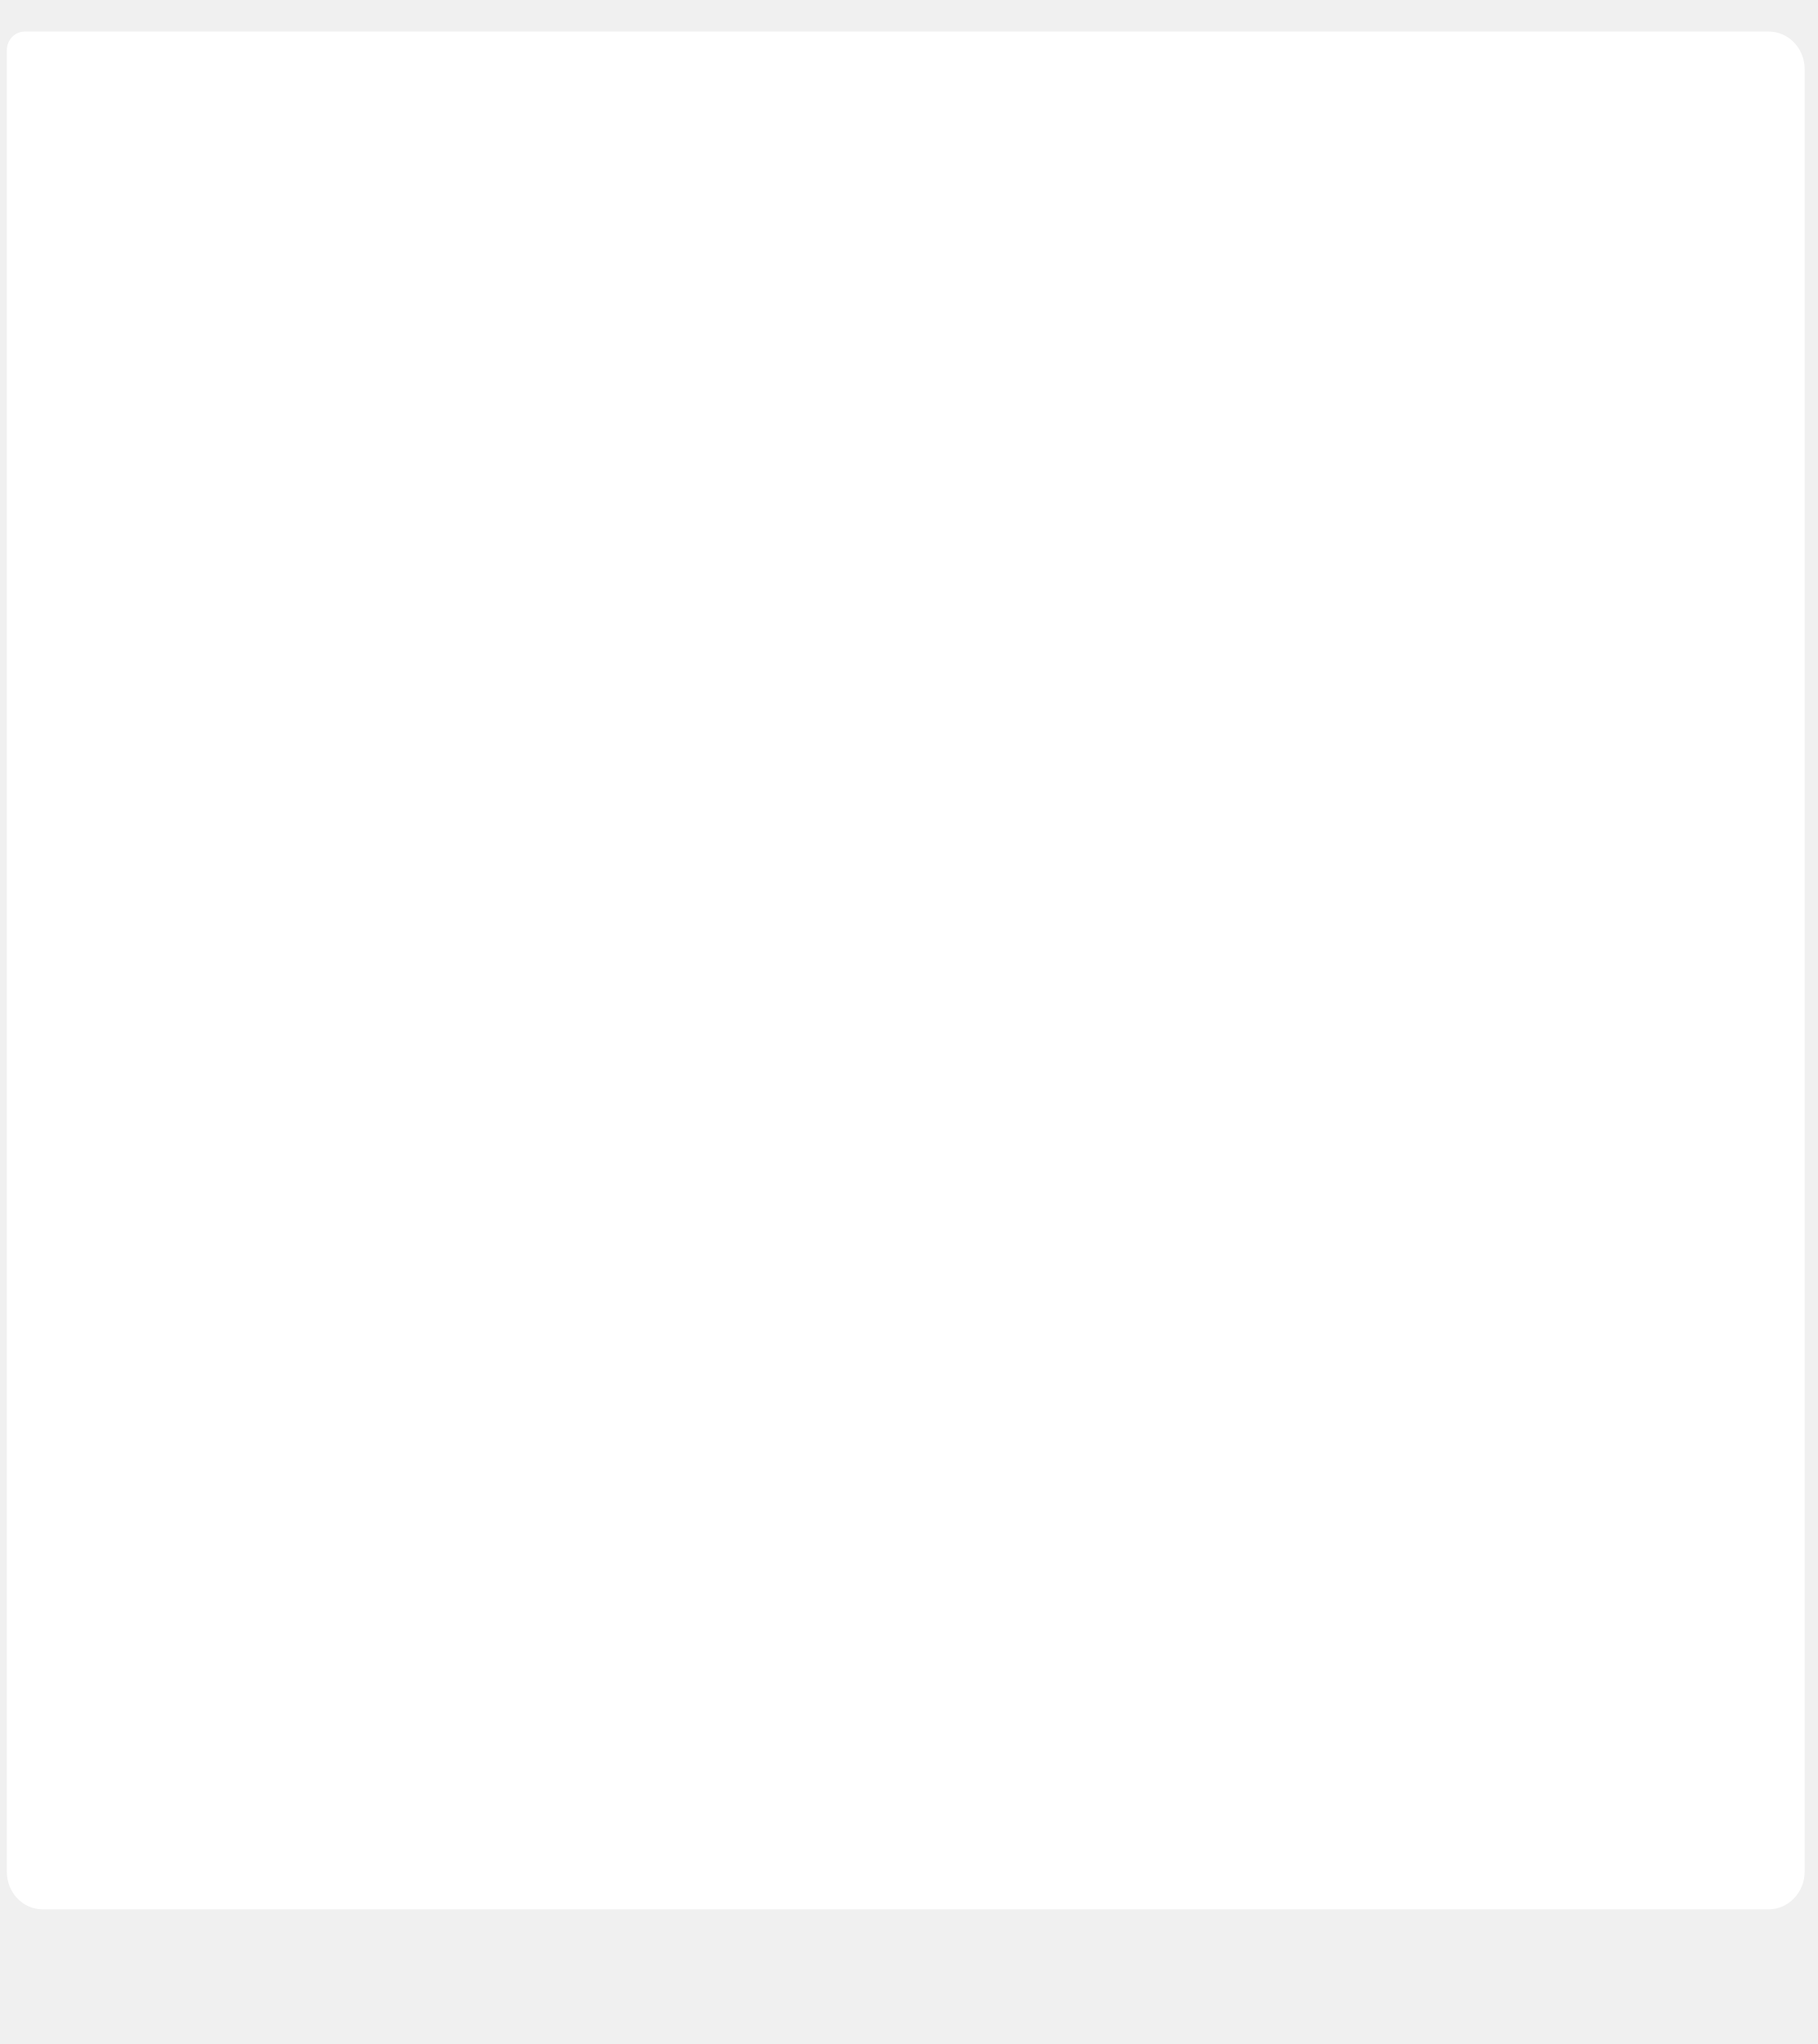
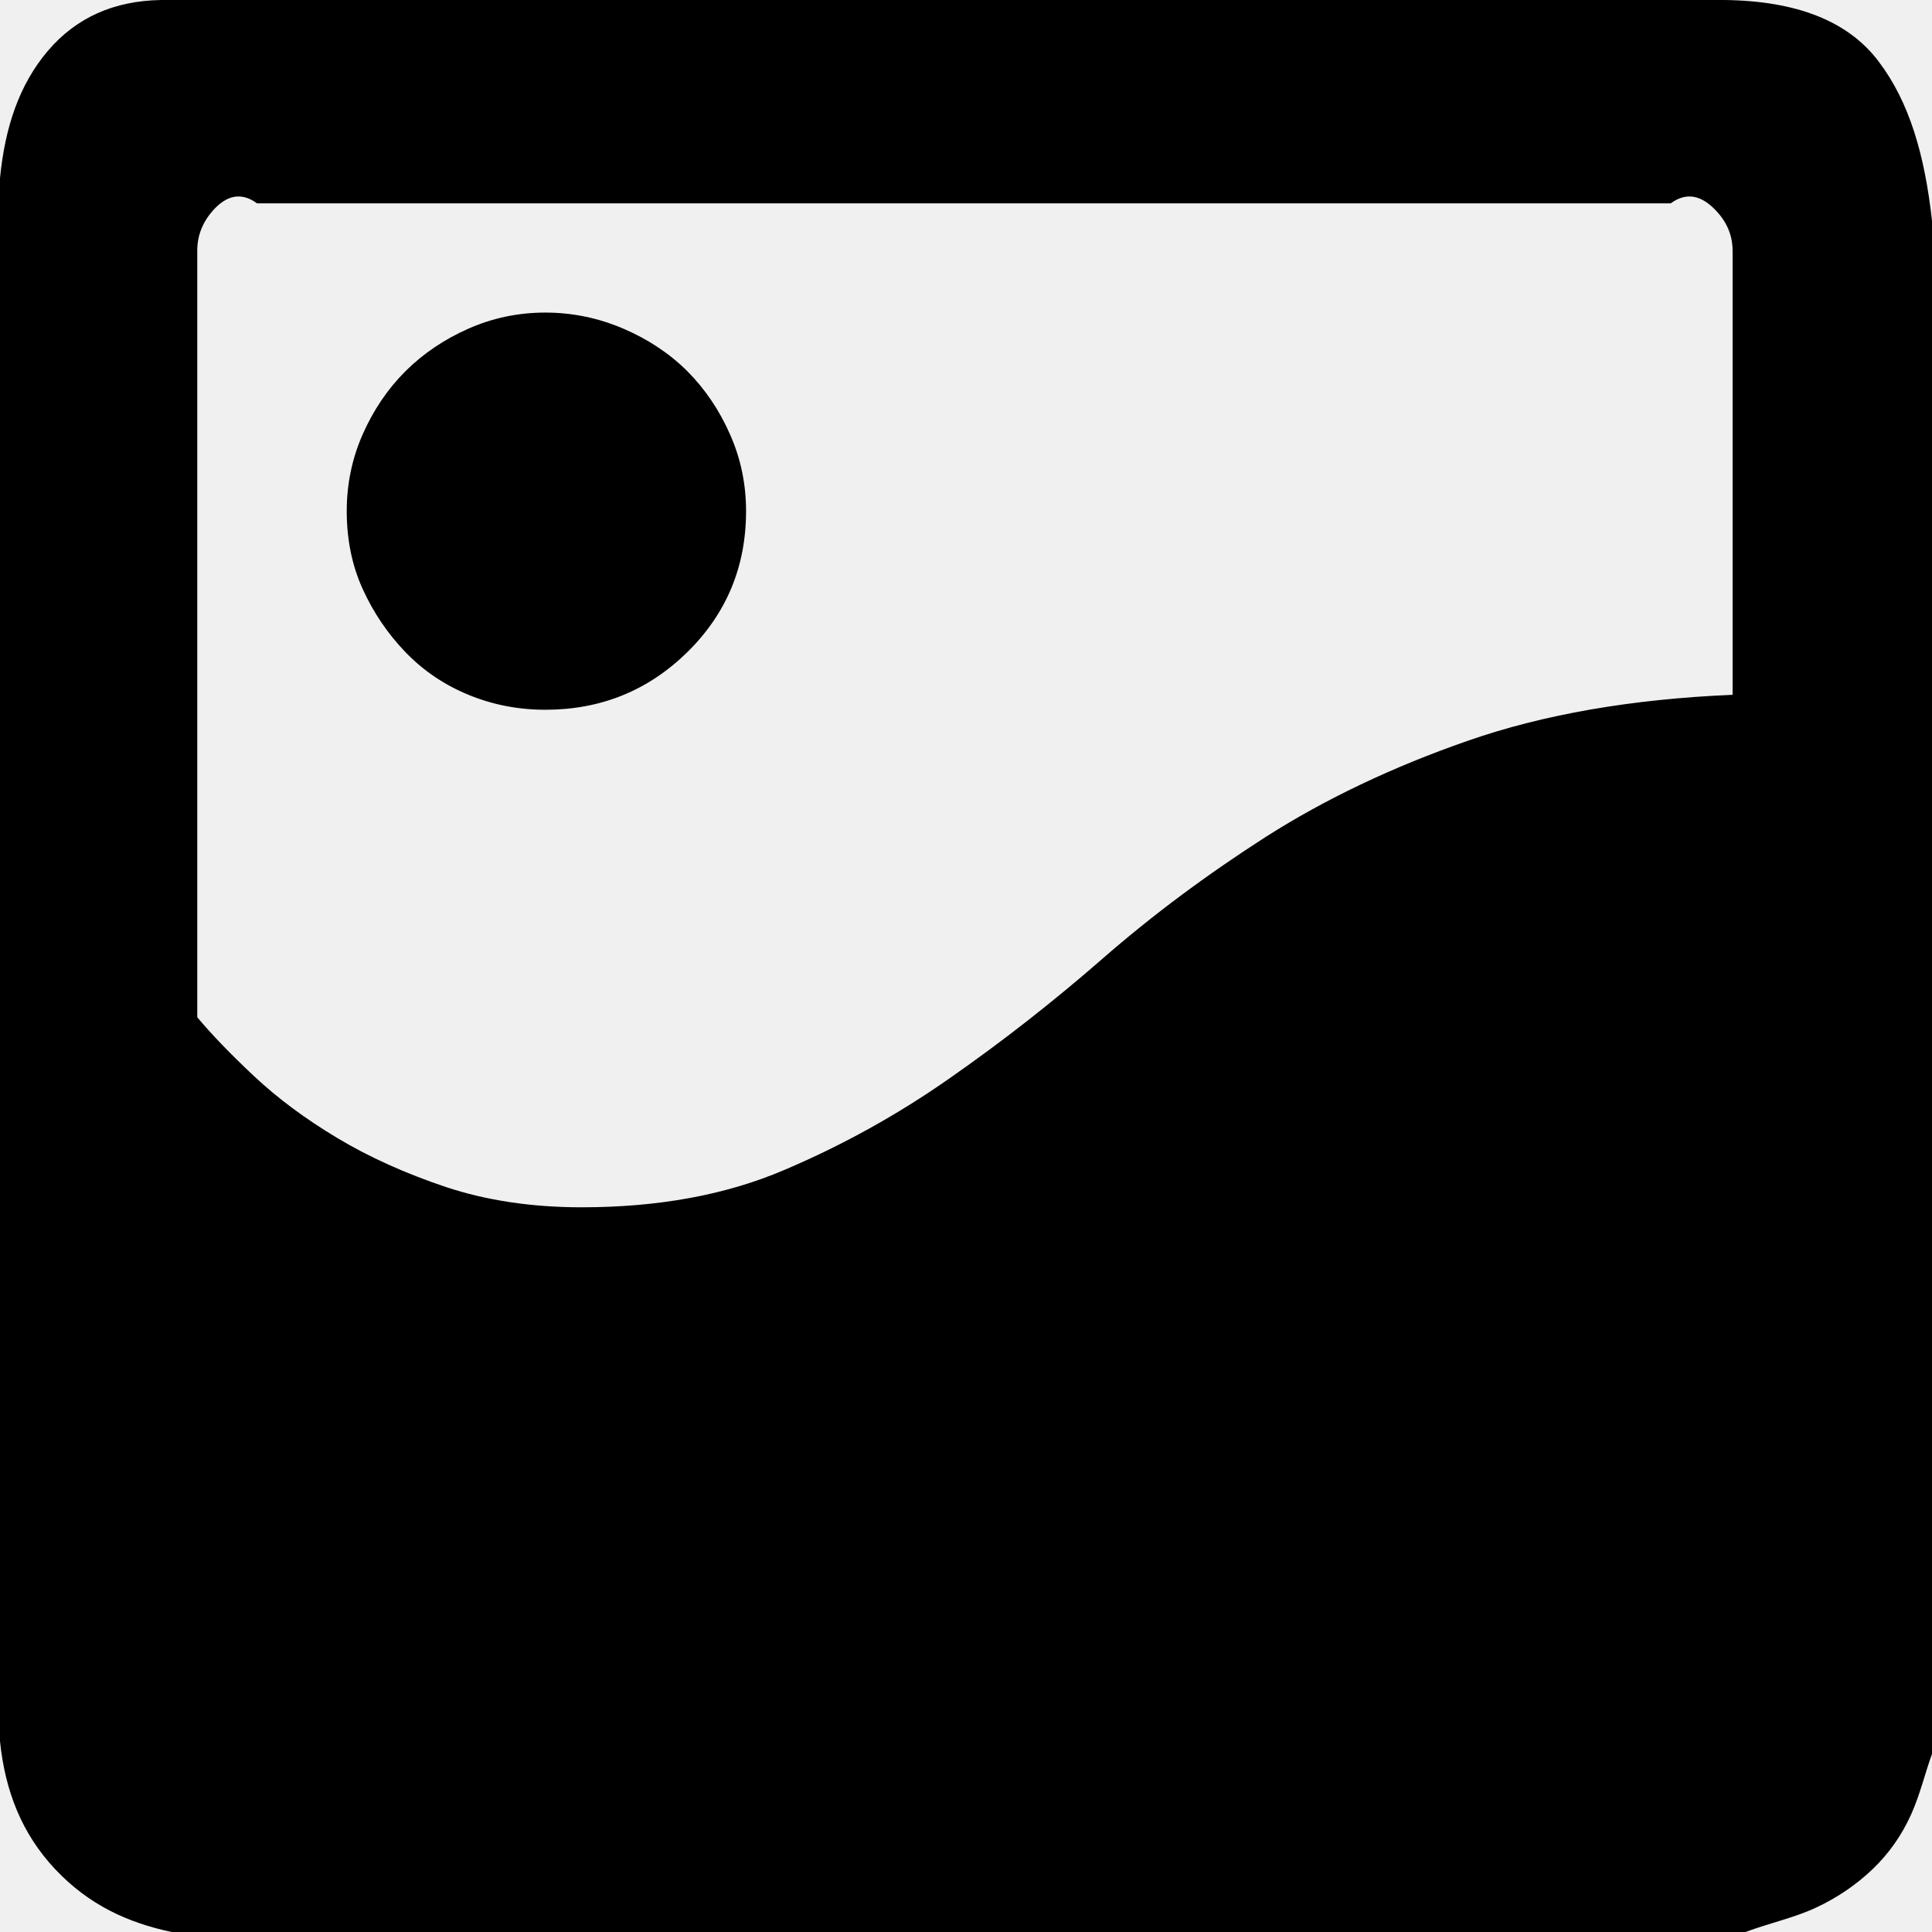
- <svg xmlns="http://www.w3.org/2000/svg" version="1.1" width="8px" height="9px">
-   <g transform="matrix(1 0 0 1 -2226 -84 )">
-     <path d="M 0.03 8.241  C 0.03 8.332  0.099 8.407  0.188 8.407  L 7.786 8.407  C 7.873 8.407  7.944 8.332  7.944 8.241  L 7.944 0.304  C 7.944 0.213  7.873 0.139  7.786 0.139  L 0.109 0.139  C 0.065 0.139  0.03 0.176  0.03 0.221  L 0.03 8.241  Z " fill-rule="nonzero" fill="#ffffff" stroke="none" transform="matrix(1 0 0 1 2226 84 )" />
+ <svg xmlns="http://www.w3.org/2000/svg" version="1.1" width="19px" height="19px">
+   <g transform="matrix(1 0 0 1 -16 -184 )">
+     <path d="M 4.607 3.232  C 4.845 3.127  5.097 3.074  5.363 3.074  C 5.629 3.074  5.885 3.127  6.13 3.232  C 6.375 3.337  6.585 3.477  6.76 3.651  C 6.934 3.826  7.074 4.033  7.179 4.271  C 7.285 4.509  7.337 4.761  7.337 5.027  C 7.337 5.573  7.144 6.035  6.76 6.413  C 6.375 6.791  5.909 6.98  5.363 6.98  C 5.097 6.98  4.845 6.931  4.607 6.833  C 4.369 6.735  4.162 6.595  3.987 6.413  C 3.812 6.231  3.672 6.024  3.567 5.793  C 3.462 5.562  3.41 5.307  3.41 5.027  C 3.41 4.761  3.462 4.509  3.567 4.271  C 3.672 4.033  3.812 3.826  3.987 3.651  C 4.162 3.477  4.369 3.337  4.607 3.232  Z M 1.583 0  L 16.955 0  C 17.669 0.008  18.177 0.207  18.477 0.607  C 18.779 1.006  18.929 1.527  19 2.171  L 19 17.249  C 18.929 17.445  18.884 17.645  18.793 17.848  C 18.701 18.05  18.576 18.229  18.415 18.383  C 18.253 18.537  18.068 18.663  17.858 18.761  C 17.648 18.859  17.417 18.908  17.165 19  L 1.688 19  C 1.254 18.908  0.873 18.733  0.543 18.383  C 0.214 18.033  0.05 17.613  0 17.123  L 0 1.751  C 0.05 1.247  0.19 0.831  0.47 0.501  C 0.75 0.172  1.121 0.008  1.583 0  Z M 17.039 6.833  L 17.039 2.465  C 17.039 2.311  16.98 2.175  16.86 2.055  C 16.741 1.937  16.598 1.877  16.43 2  L 2.528 2  C 2.36 1.877  2.22 1.937  2.108 2.055  C 1.996 2.175  1.94 2.311  1.94 2.465  L 1.94 2.486  L 1.94 10.004  C 2.08 10.172  2.265 10.364  2.497 10.582  C 2.728 10.799  3.001 11.002  3.316 11.191  C 3.631 11.38  3.987 11.54  4.386 11.674  C 4.785 11.806  5.23 11.873  5.72 11.873  C 6.476 11.873  7.141 11.751  7.715 11.505  C 8.289 11.261  8.832 10.96  9.342 10.602  C 9.854 10.245  10.354 9.854  10.844 9.427  C 11.334 8.999  11.87 8.601  12.45 8.229  C 13.031 7.859  13.693 7.543  14.435 7.285  C 15.177 7.026  16.045 6.875  17.039 6.833  Z " fill-rule="nonzero" fill="#000000" stroke="none" transform="matrix(1 0 0 1 16 184 )" />
  </g>
</svg>
